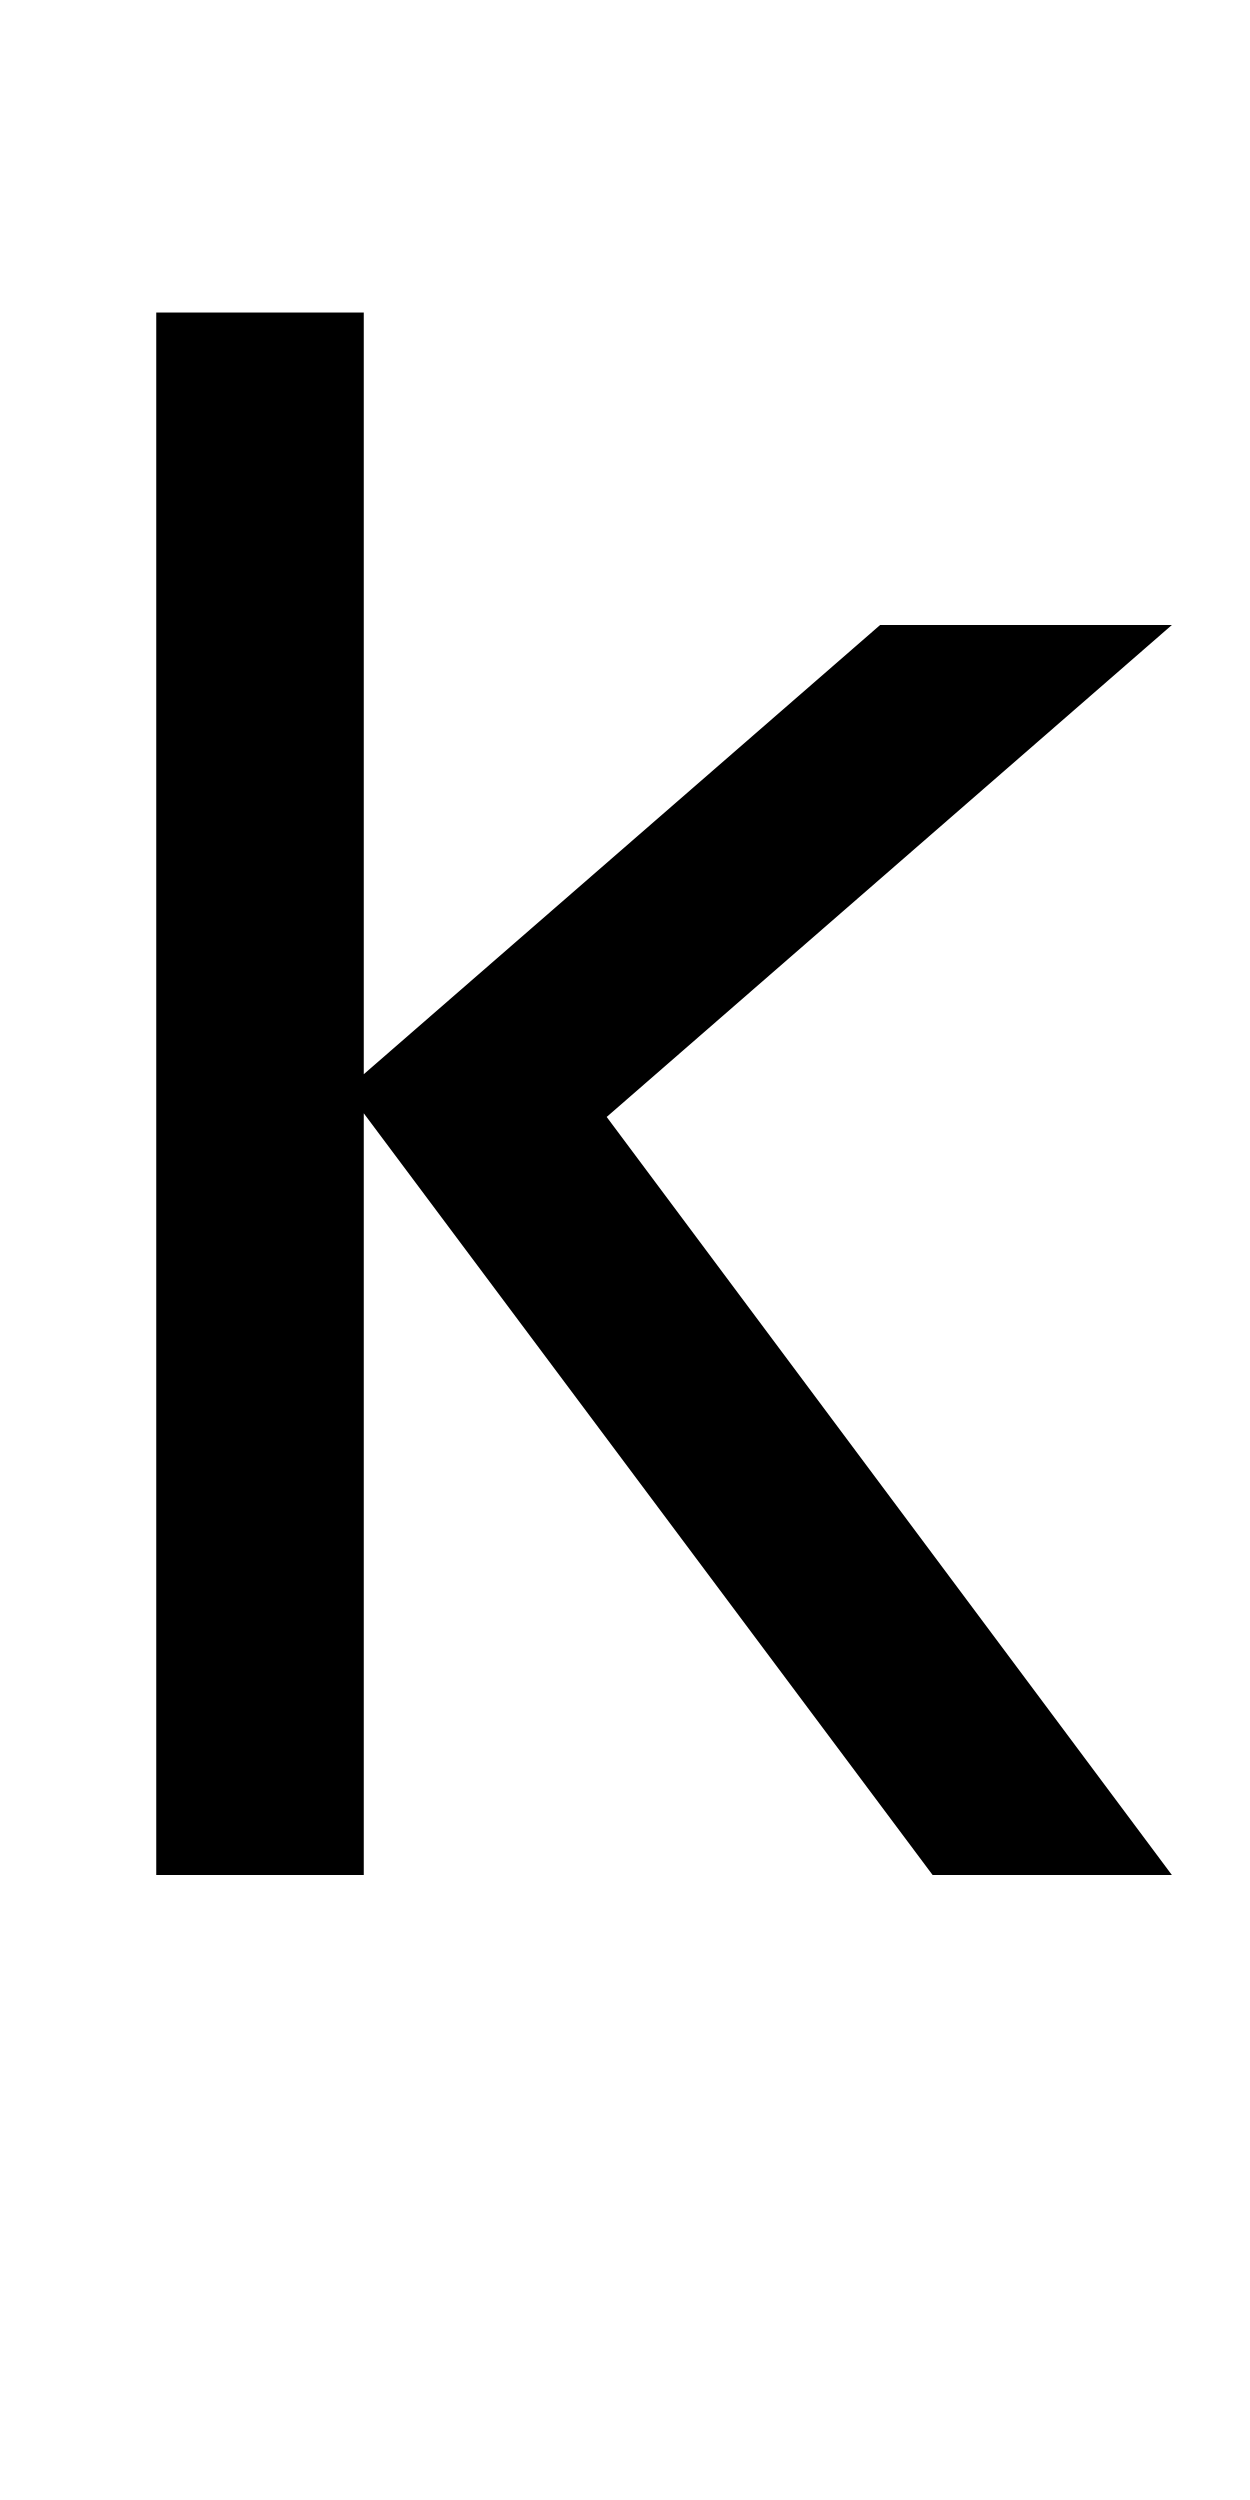
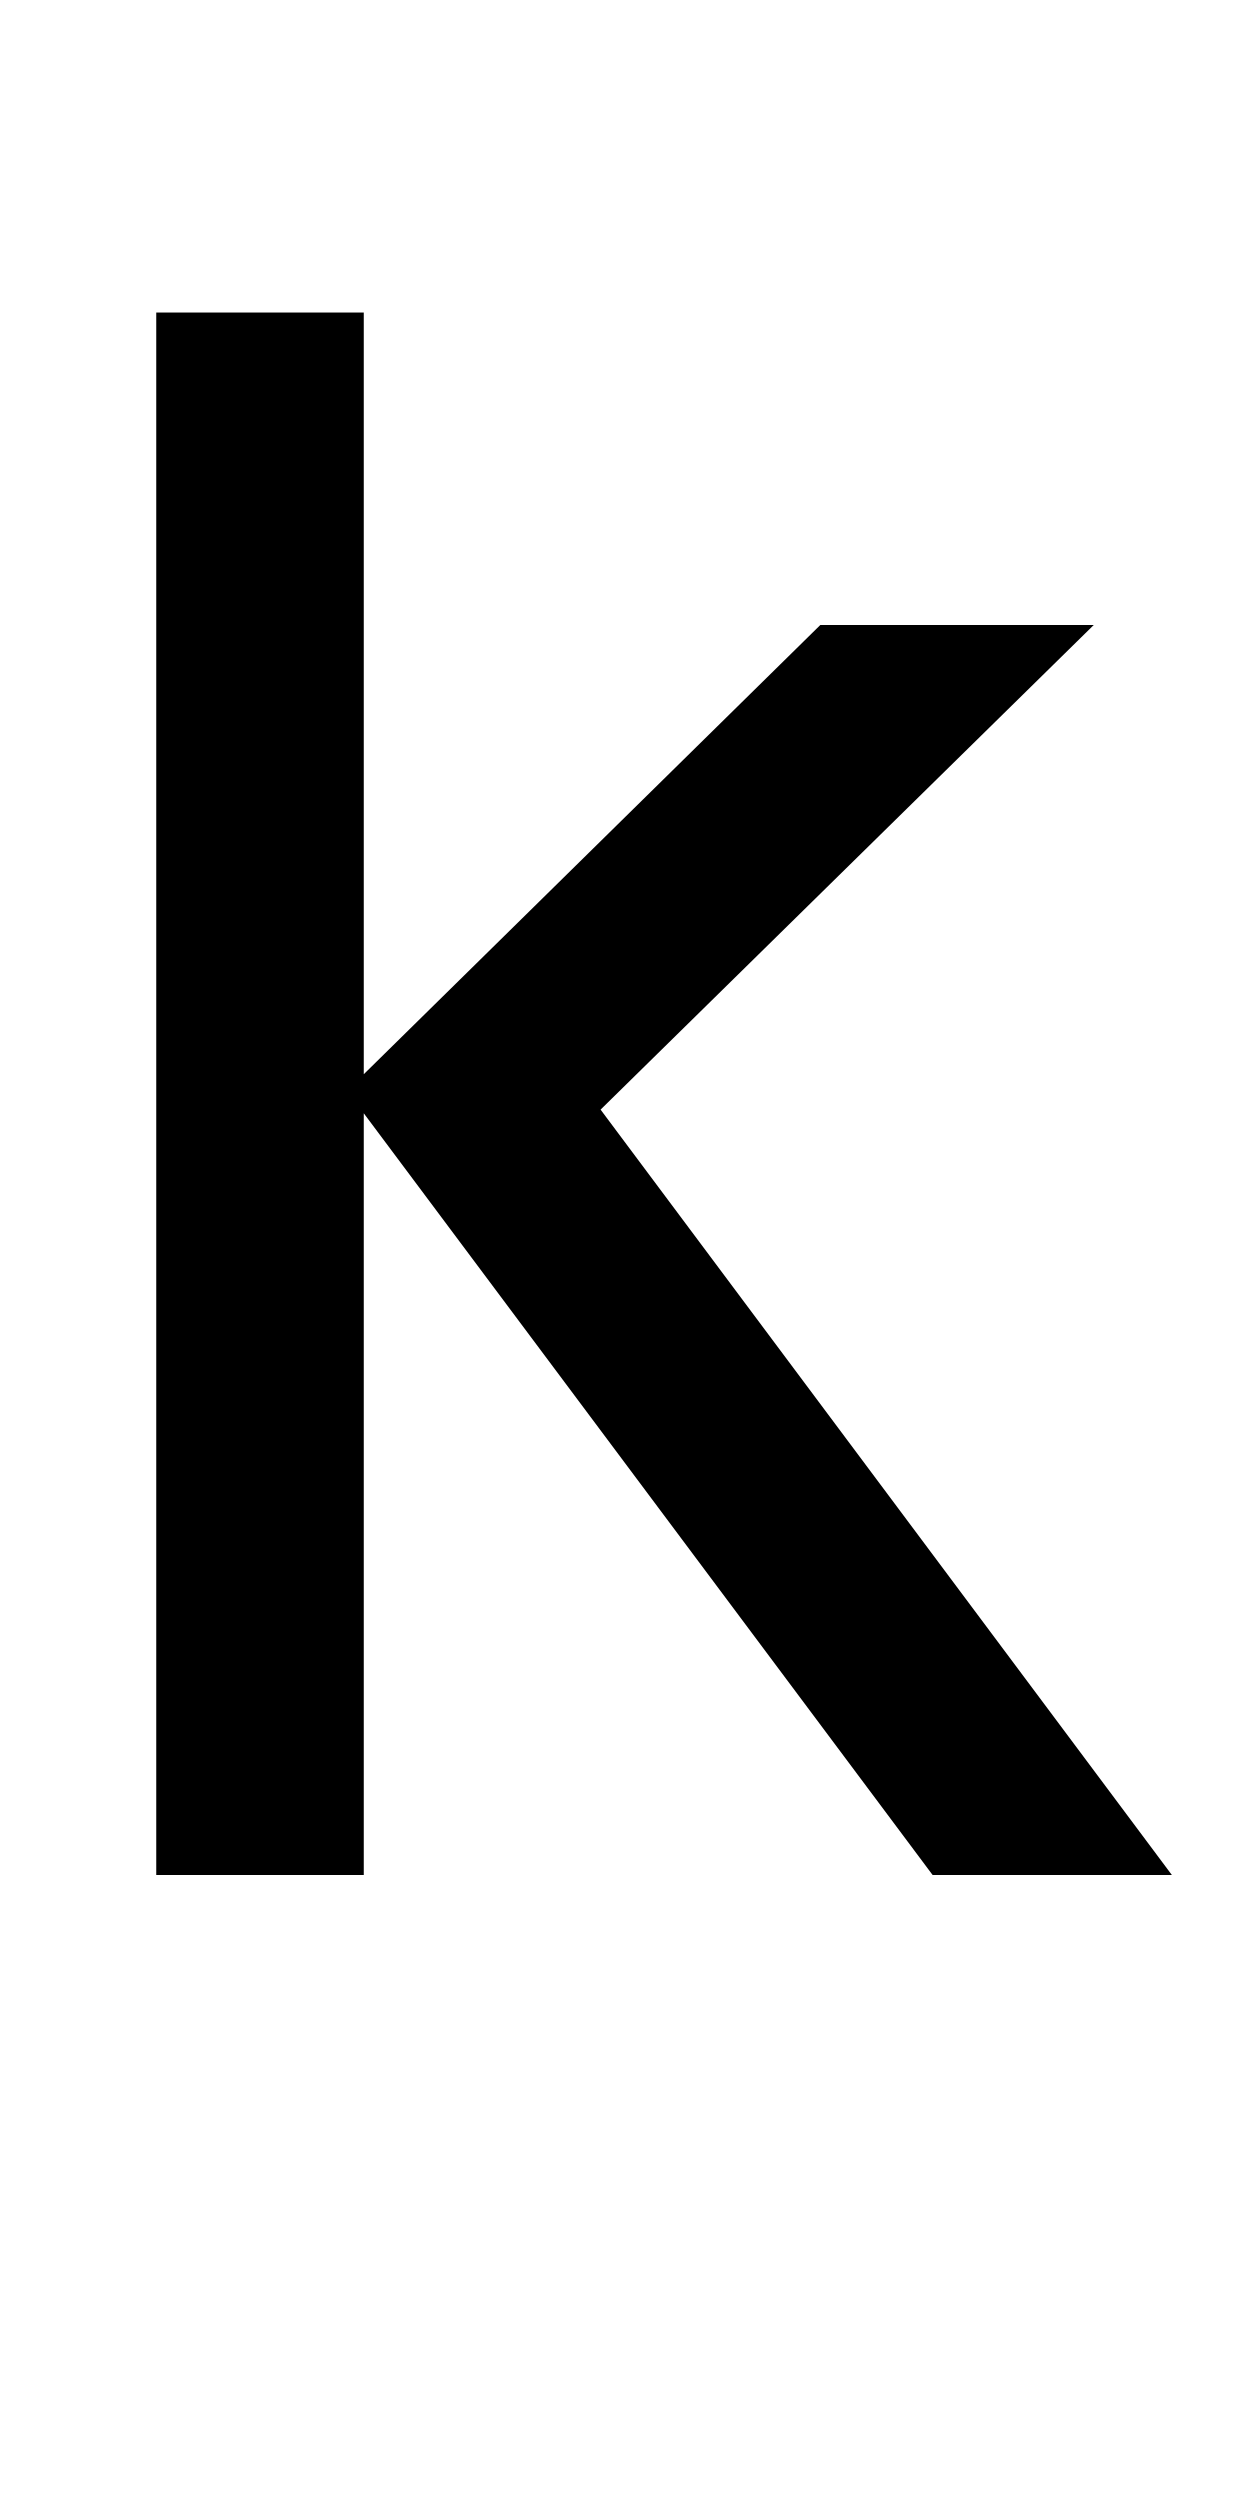
<svg xmlns="http://www.w3.org/2000/svg" version="1.1" width="1024" height="2048" id="svg3355">
  <defs id="defs3357" />
  <g transform="translate(0,995.6378)" id="layer1" />
-   <path id="path3157-22-8" style="display:inline;fill:#000000;fill-opacity:1;stroke:none" d="M 721,512 298,880 V 256 h -170 v 1280 h 170 V 912 l 466,624 h 196 L 497,915 960,512 Z" />
+   <path id="path3157-22-8" style="display:inline;fill:#000000;fill-opacity:1;stroke:none" d="M 128,256 V 1536 H 298 V 912 l 466,624 H 960 L 492,909 896,512 H 672 L 298,880 V 256 Z" />
</svg>
